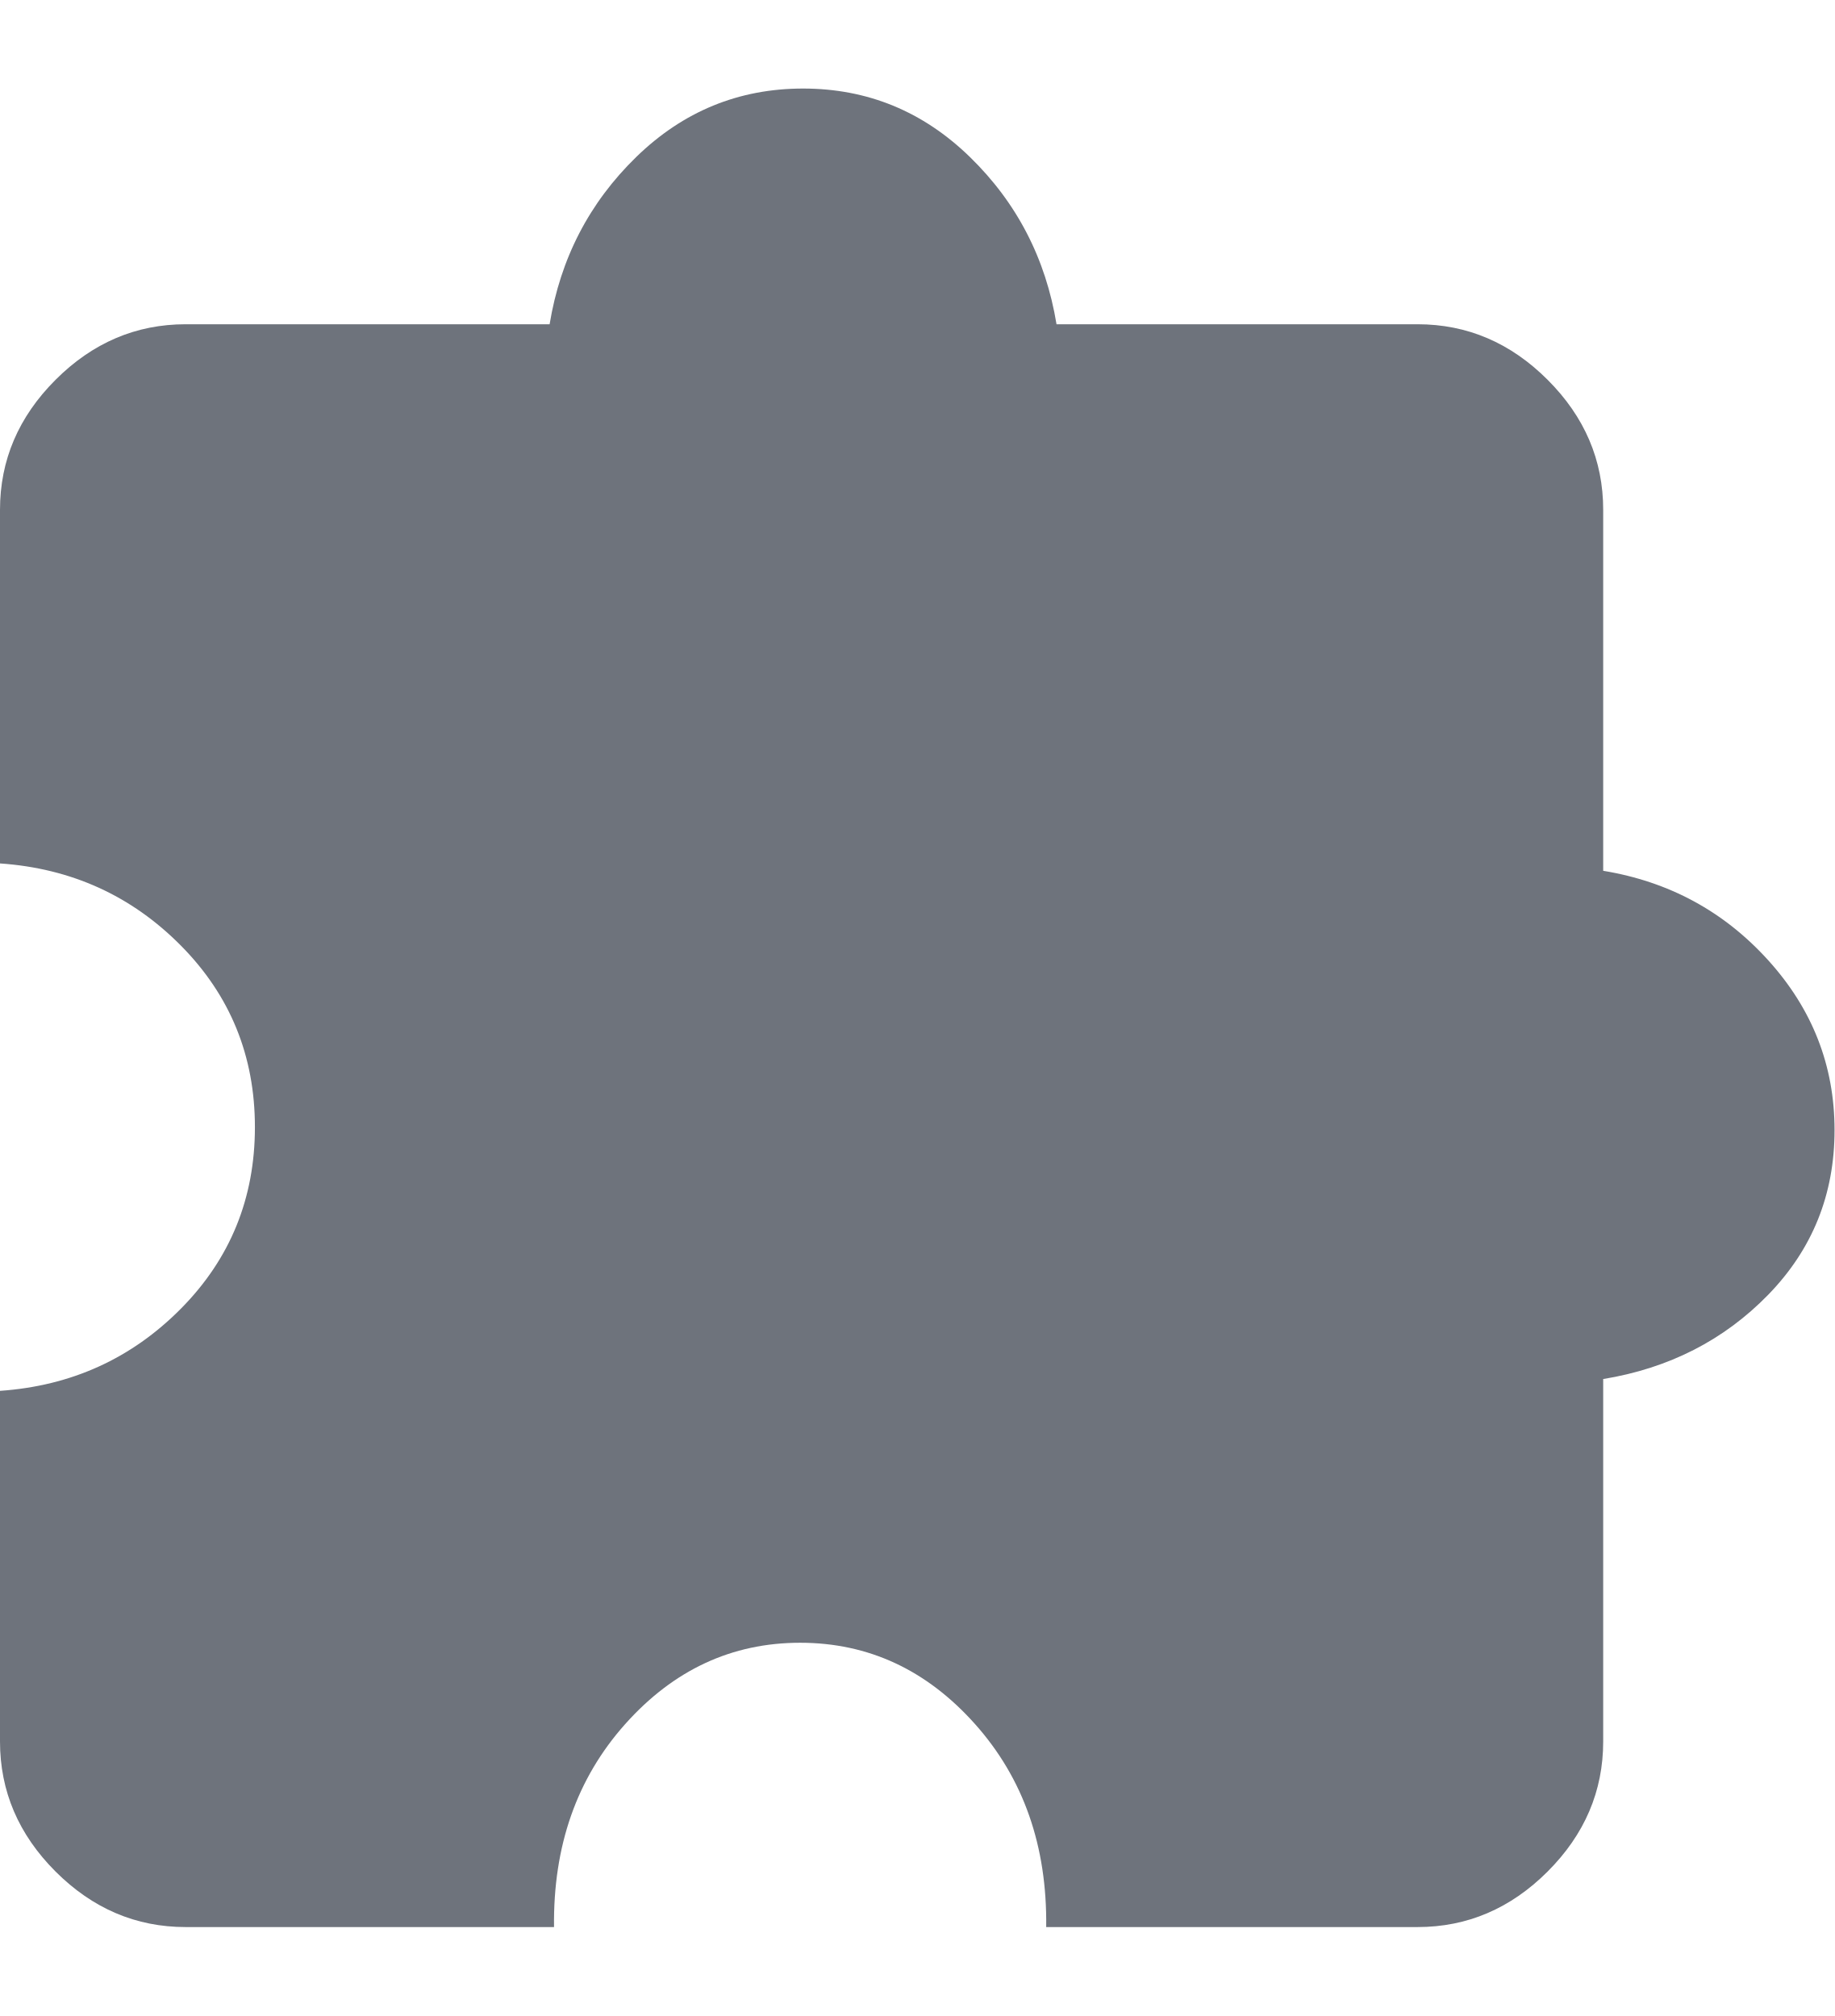
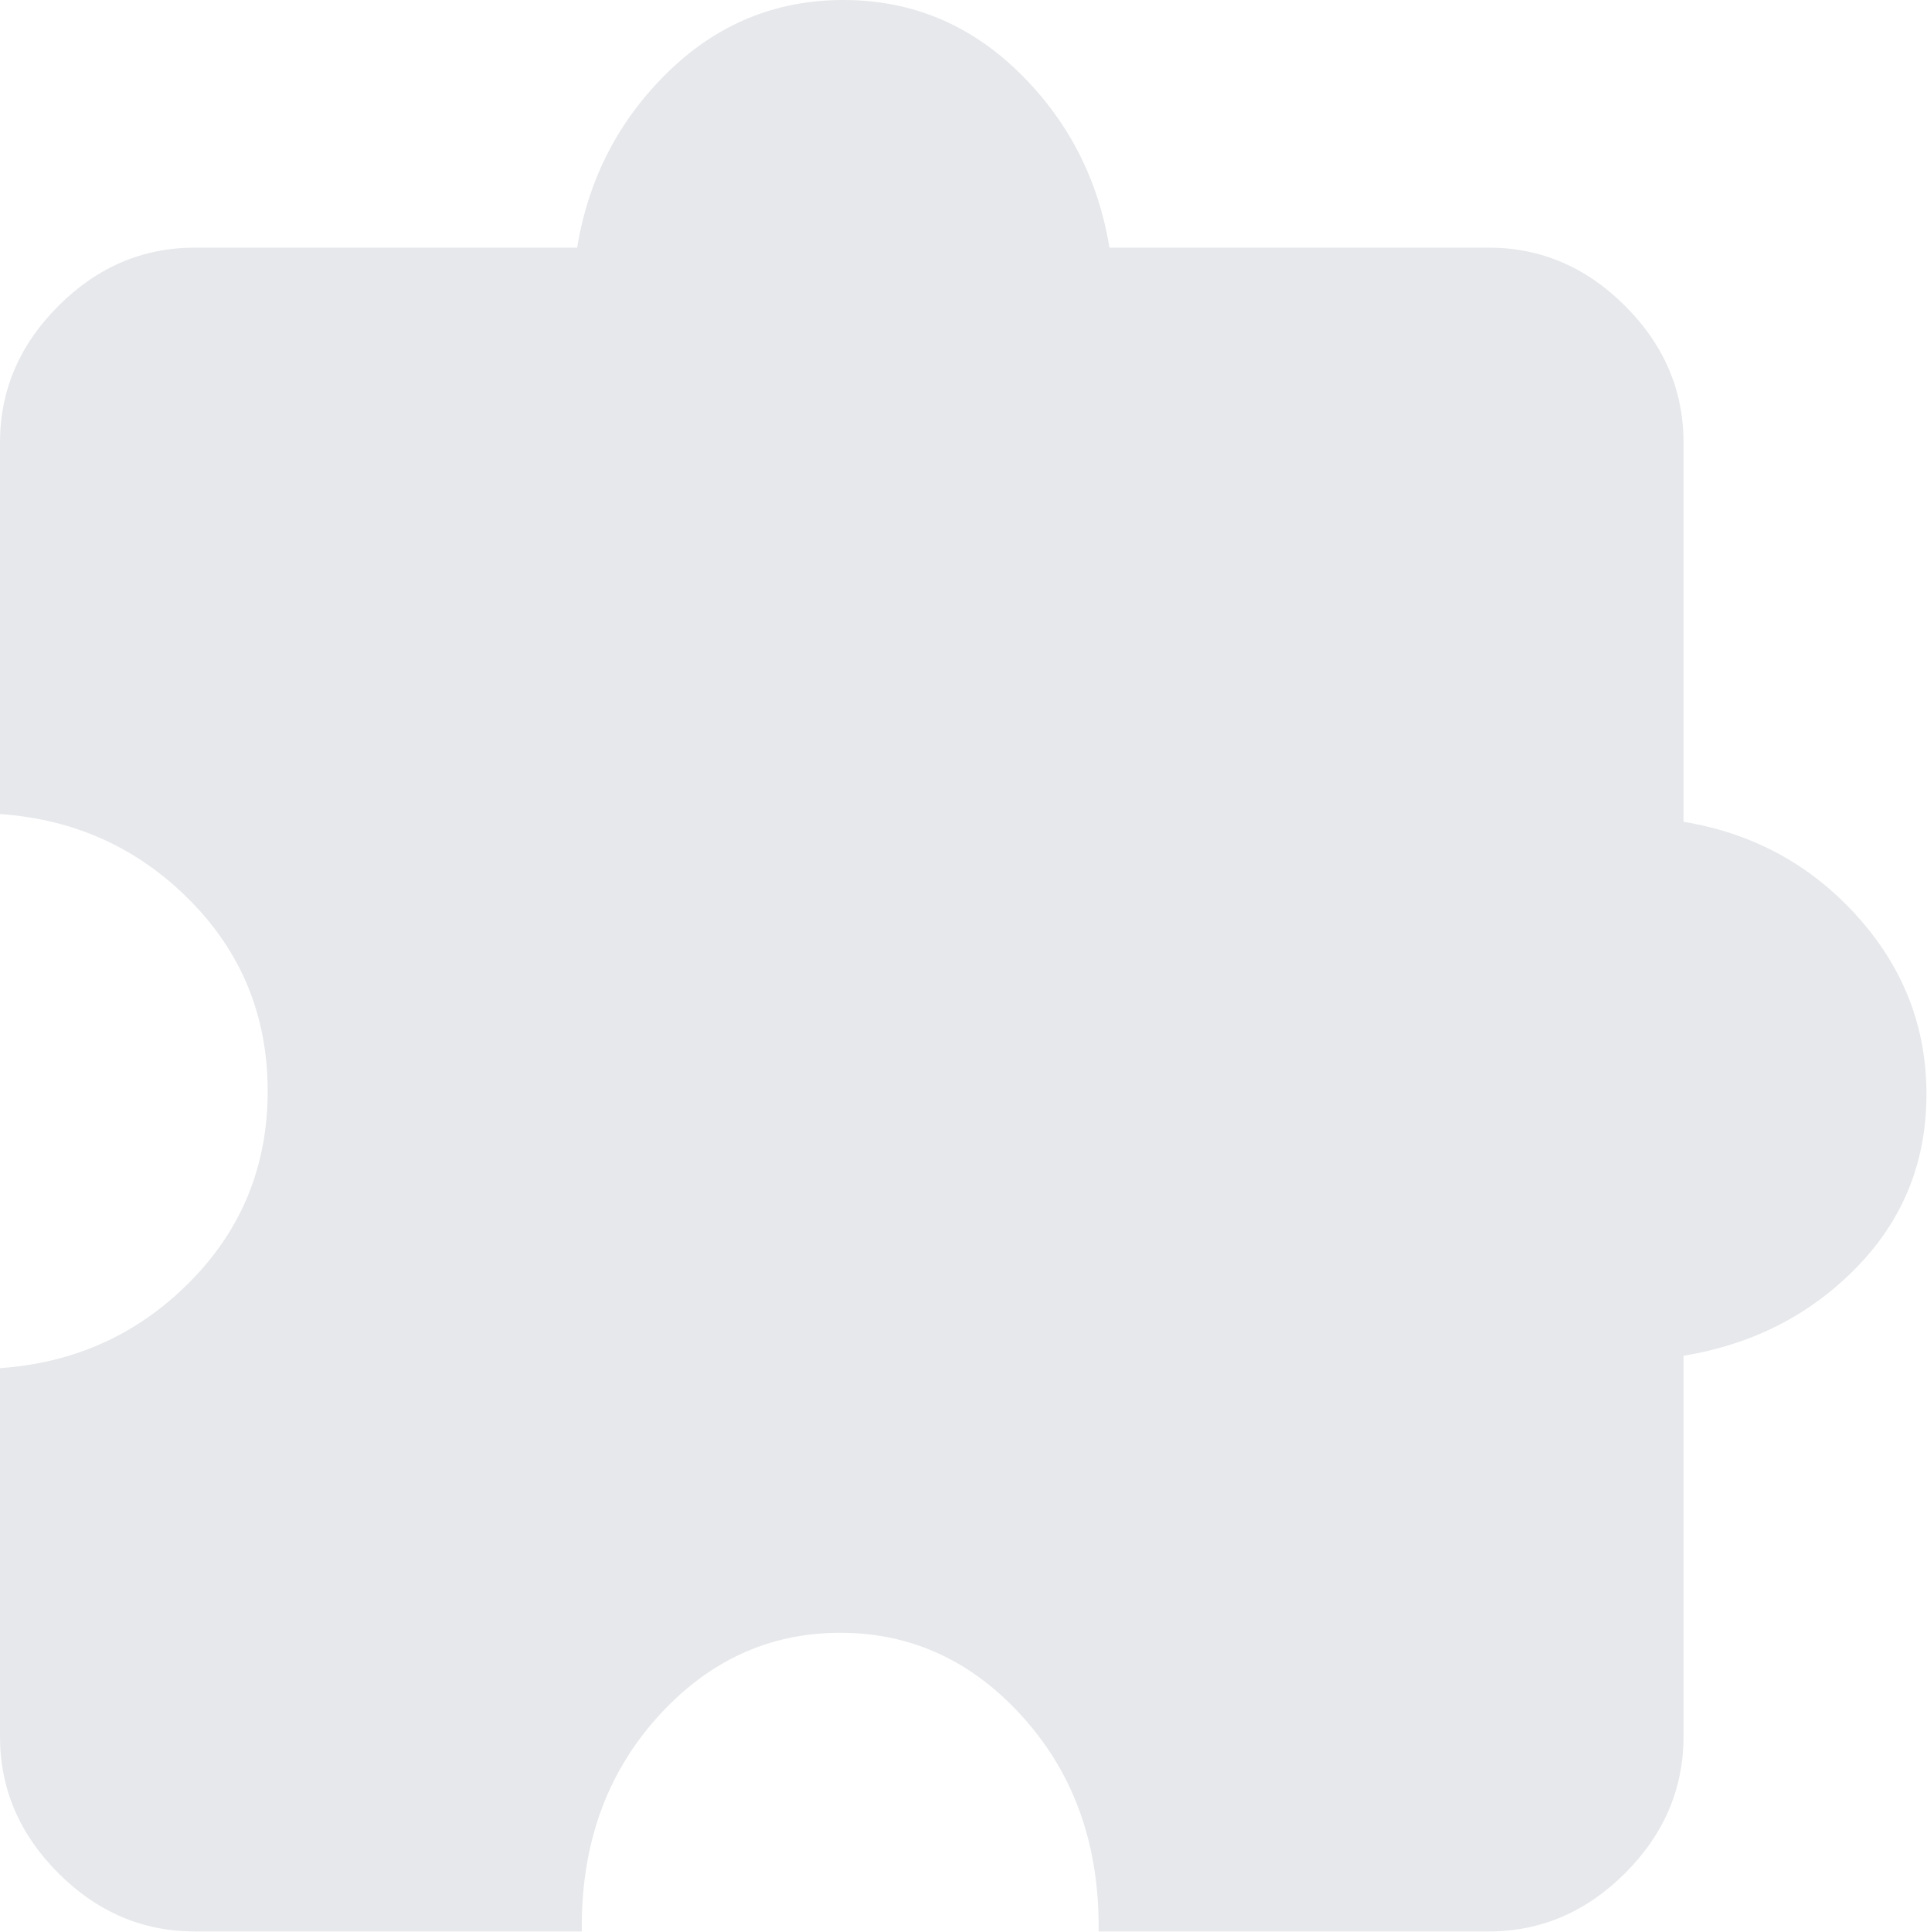
- <svg xmlns="http://www.w3.org/2000/svg" width="100%" height="100%" viewBox="0 0 819 900" version="1.1" xml:space="preserve" style="fill-rule:evenodd;clip-rule:evenodd;stroke-linejoin:round;stroke-miterlimit:2;">
-   <g transform="matrix(0.986502,0,0,0.986502,-93.3921,953.688)">
-     <path d="M345.33,-94.67L178.67,-94.67C156.183,-94.67 136.56,-103.047 119.8,-119.8C103.047,-136.56 94.67,-156.183 94.67,-178.67L94.67,-337.33C126.89,-339.557 154.167,-351.947 176.5,-374.5C198.833,-397.053 210,-424.443 210,-456.67C210,-488.89 198.833,-516.277 176.5,-538.83C154.167,-561.39 126.89,-573.78 94.67,-576L94.67,-736C94.67,-758.487 103.047,-778.107 119.8,-794.86C136.56,-811.62 156.183,-820 178.67,-820L343.33,-820C348.223,-849.78 361.28,-875.003 382.5,-895.67C403.72,-916.337 428.887,-926.67 458,-926.67C487.113,-926.67 512.28,-916.337 533.5,-895.67C554.72,-875.003 567.777,-849.78 572.67,-820L736,-820C758.487,-820 778.107,-811.62 794.86,-794.86C811.62,-778.107 820,-758.487 820,-736L820,-572.67C849.78,-567.777 874.67,-554.277 894.67,-532.17C914.67,-510.057 924.67,-484.443 924.67,-455.33C924.67,-426.223 914.67,-401.39 894.67,-380.83C874.67,-360.277 849.78,-347.557 820,-342.67L820,-178.67C820,-156.183 811.62,-136.56 794.86,-119.8C778.107,-103.047 758.487,-94.67 736,-94.67L568,-94.67C568.447,-131.337 557.723,-161.947 535.83,-186.5C513.943,-211.053 487.557,-223.33 456.67,-223.33C425.777,-223.33 399.387,-211.053 377.5,-186.5C355.613,-161.947 344.89,-131.337 345.33,-94.67Z" style="fill:rgb(110,115,124);fill-rule:nonzero;" />
+ <svg xmlns="http://www.w3.org/2000/svg" width="100%" height="100%" viewBox="0 0 819 821" version="1.1" xml:space="preserve" style="fill-rule:evenodd;clip-rule:evenodd;stroke-linejoin:round;stroke-miterlimit:2;">
+   <g transform="matrix(0.986502,0,0,0.986502,-93.3921,914.162)">
+     <path d="M345.33,-94.67L178.67,-94.67C156.183,-94.67 136.56,-103.047 119.8,-119.8C103.047,-136.56 94.67,-156.183 94.67,-178.67L94.67,-337.33C126.89,-339.557 154.167,-351.947 176.5,-374.5C198.833,-397.053 210,-424.443 210,-456.67C210,-488.89 198.833,-516.277 176.5,-538.83C154.167,-561.39 126.89,-573.78 94.67,-576L94.67,-736C94.67,-758.487 103.047,-778.107 119.8,-794.86C136.56,-811.62 156.183,-820 178.67,-820L343.33,-820C348.223,-849.78 361.28,-875.003 382.5,-895.67C403.72,-916.337 428.887,-926.67 458,-926.67C487.113,-926.67 512.28,-916.337 533.5,-895.67C554.72,-875.003 567.777,-849.78 572.67,-820L736,-820C758.487,-820 778.107,-811.62 794.86,-794.86C811.62,-778.107 820,-758.487 820,-736L820,-572.67C849.78,-567.777 874.67,-554.277 894.67,-532.17C914.67,-510.057 924.67,-484.443 924.67,-455.33C924.67,-426.223 914.67,-401.39 894.67,-380.83C874.67,-360.277 849.78,-347.557 820,-342.67L820,-178.67C820,-156.183 811.62,-136.56 794.86,-119.8C778.107,-103.047 758.487,-94.67 736,-94.67L568,-94.67C568.447,-131.337 557.723,-161.947 535.83,-186.5C513.943,-211.053 487.557,-223.33 456.67,-223.33C425.777,-223.33 399.387,-211.053 377.5,-186.5C355.613,-161.947 344.89,-131.337 345.33,-94.67Z" style="fill:rgb(230,232,235);fill-rule:nonzero;" />
  </g>
-   <g id="Layer">
-     </g>
</svg>
